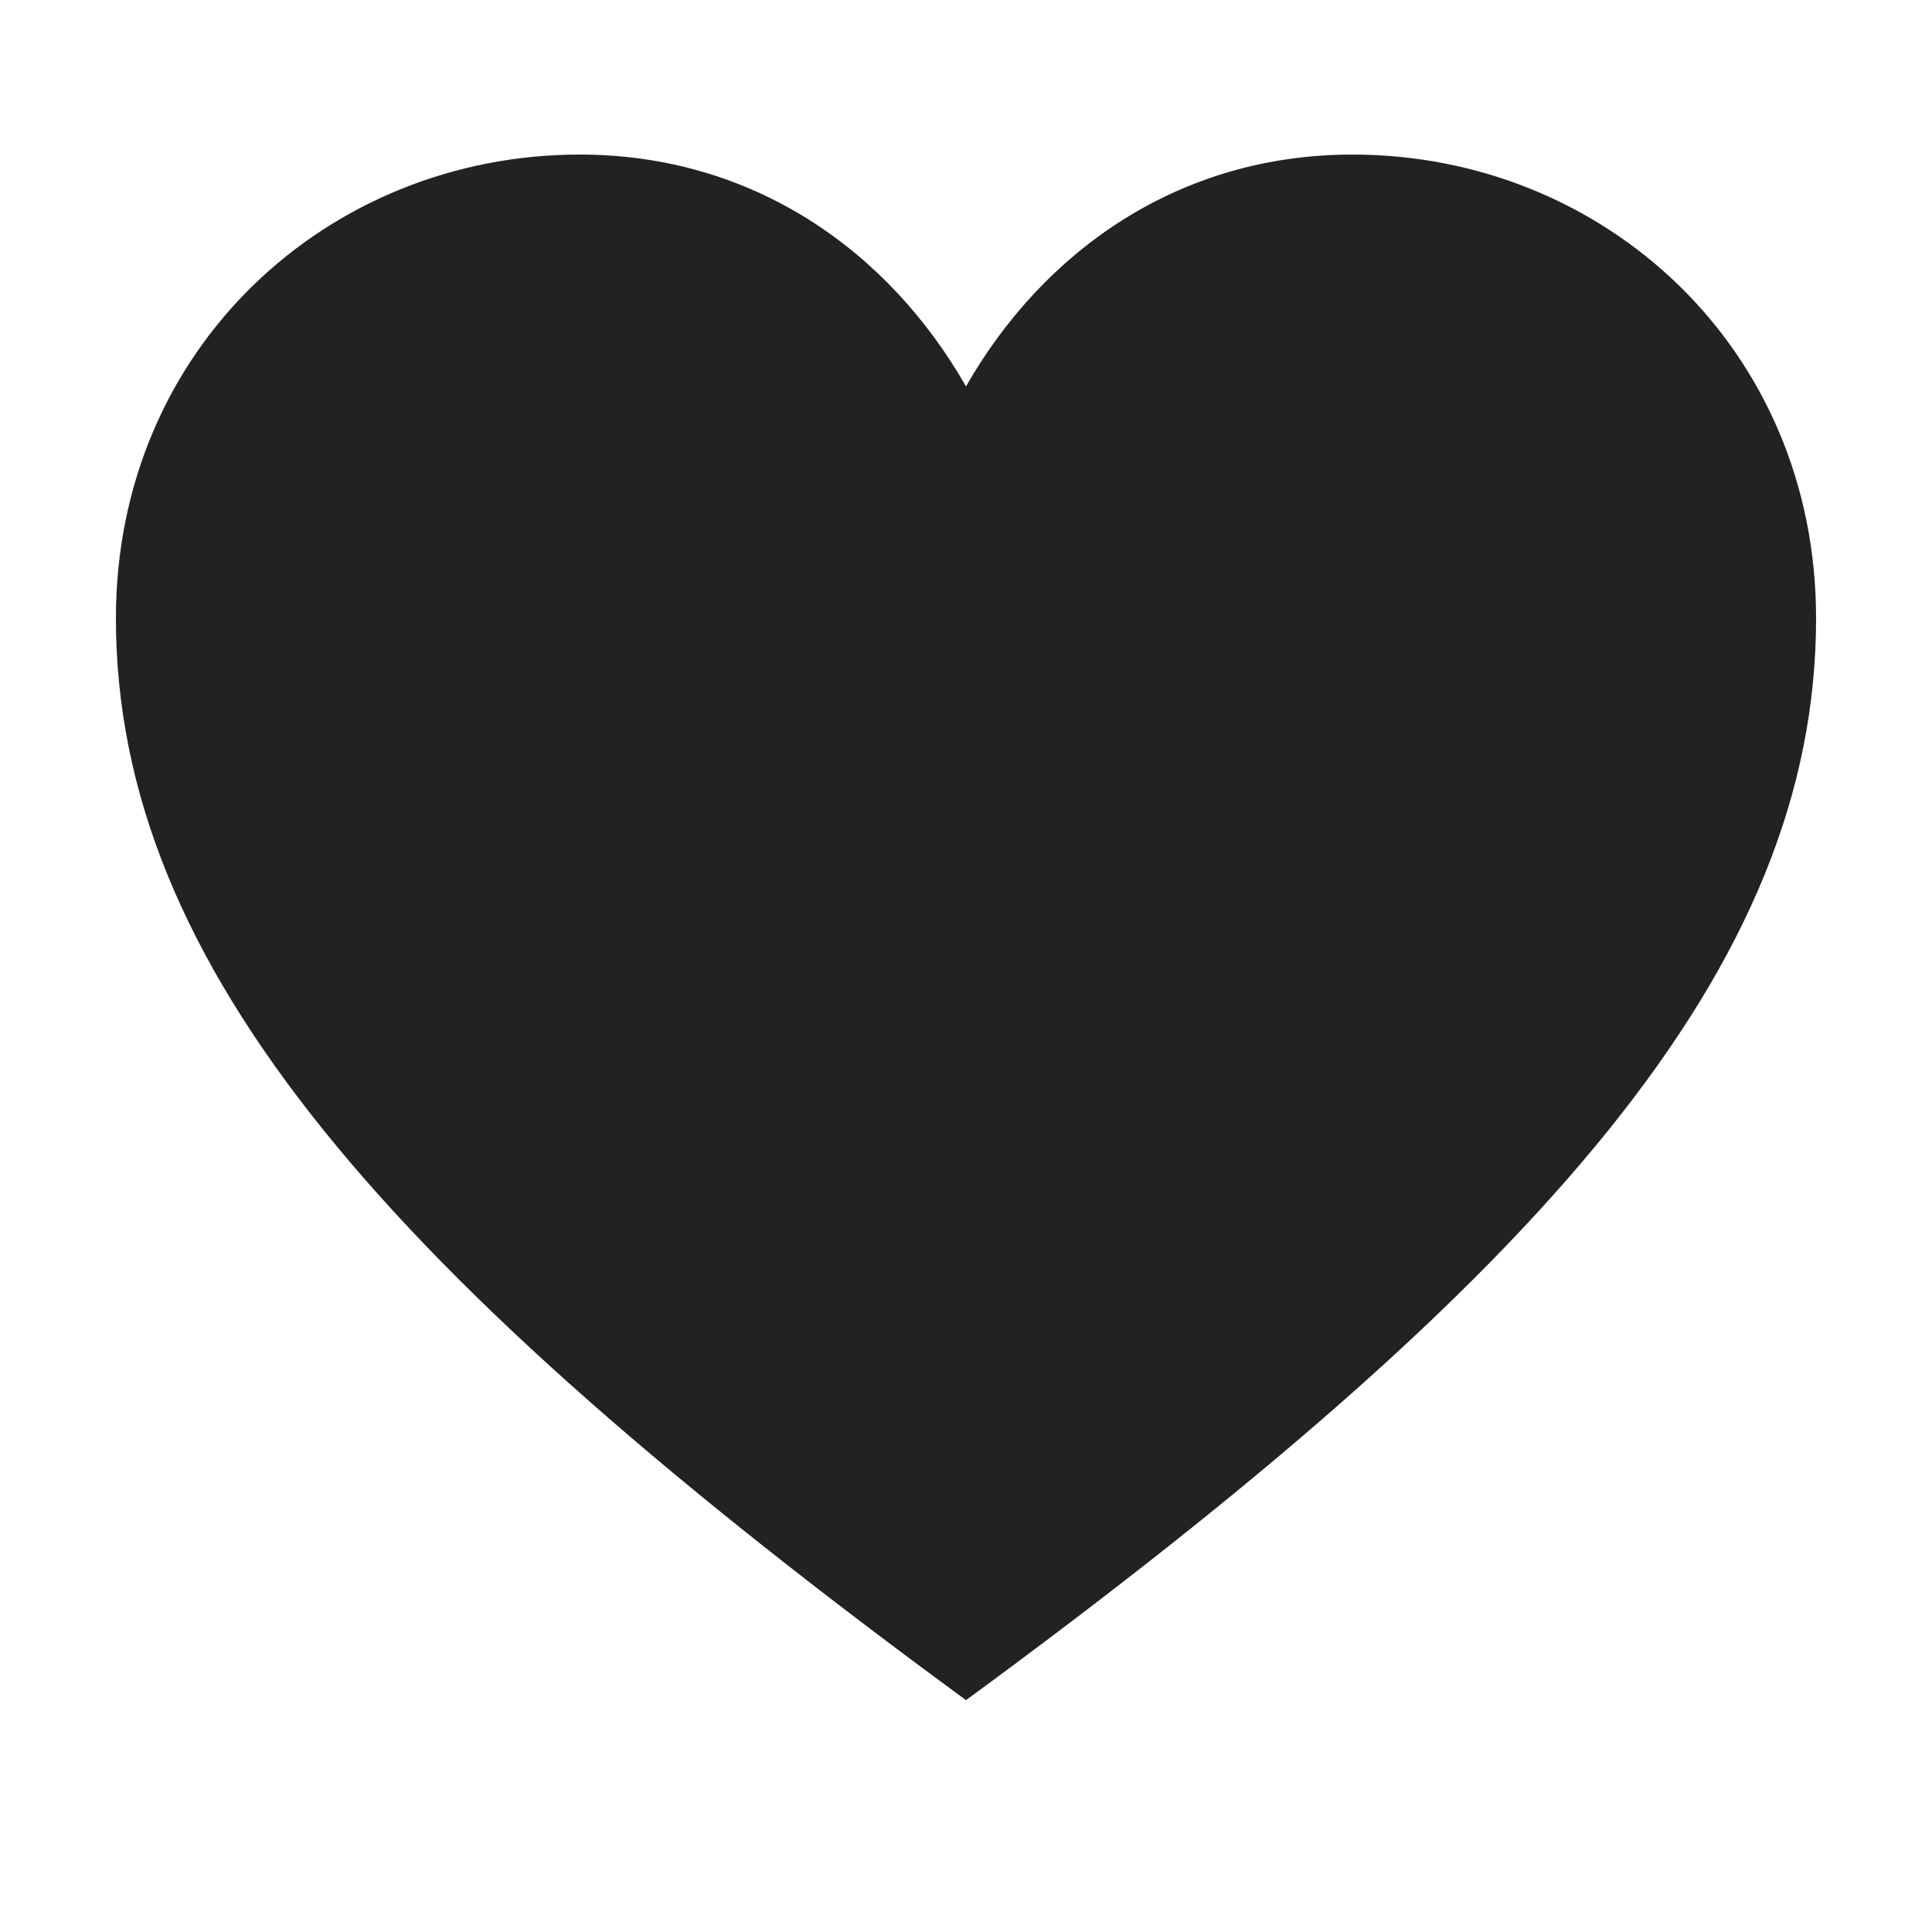
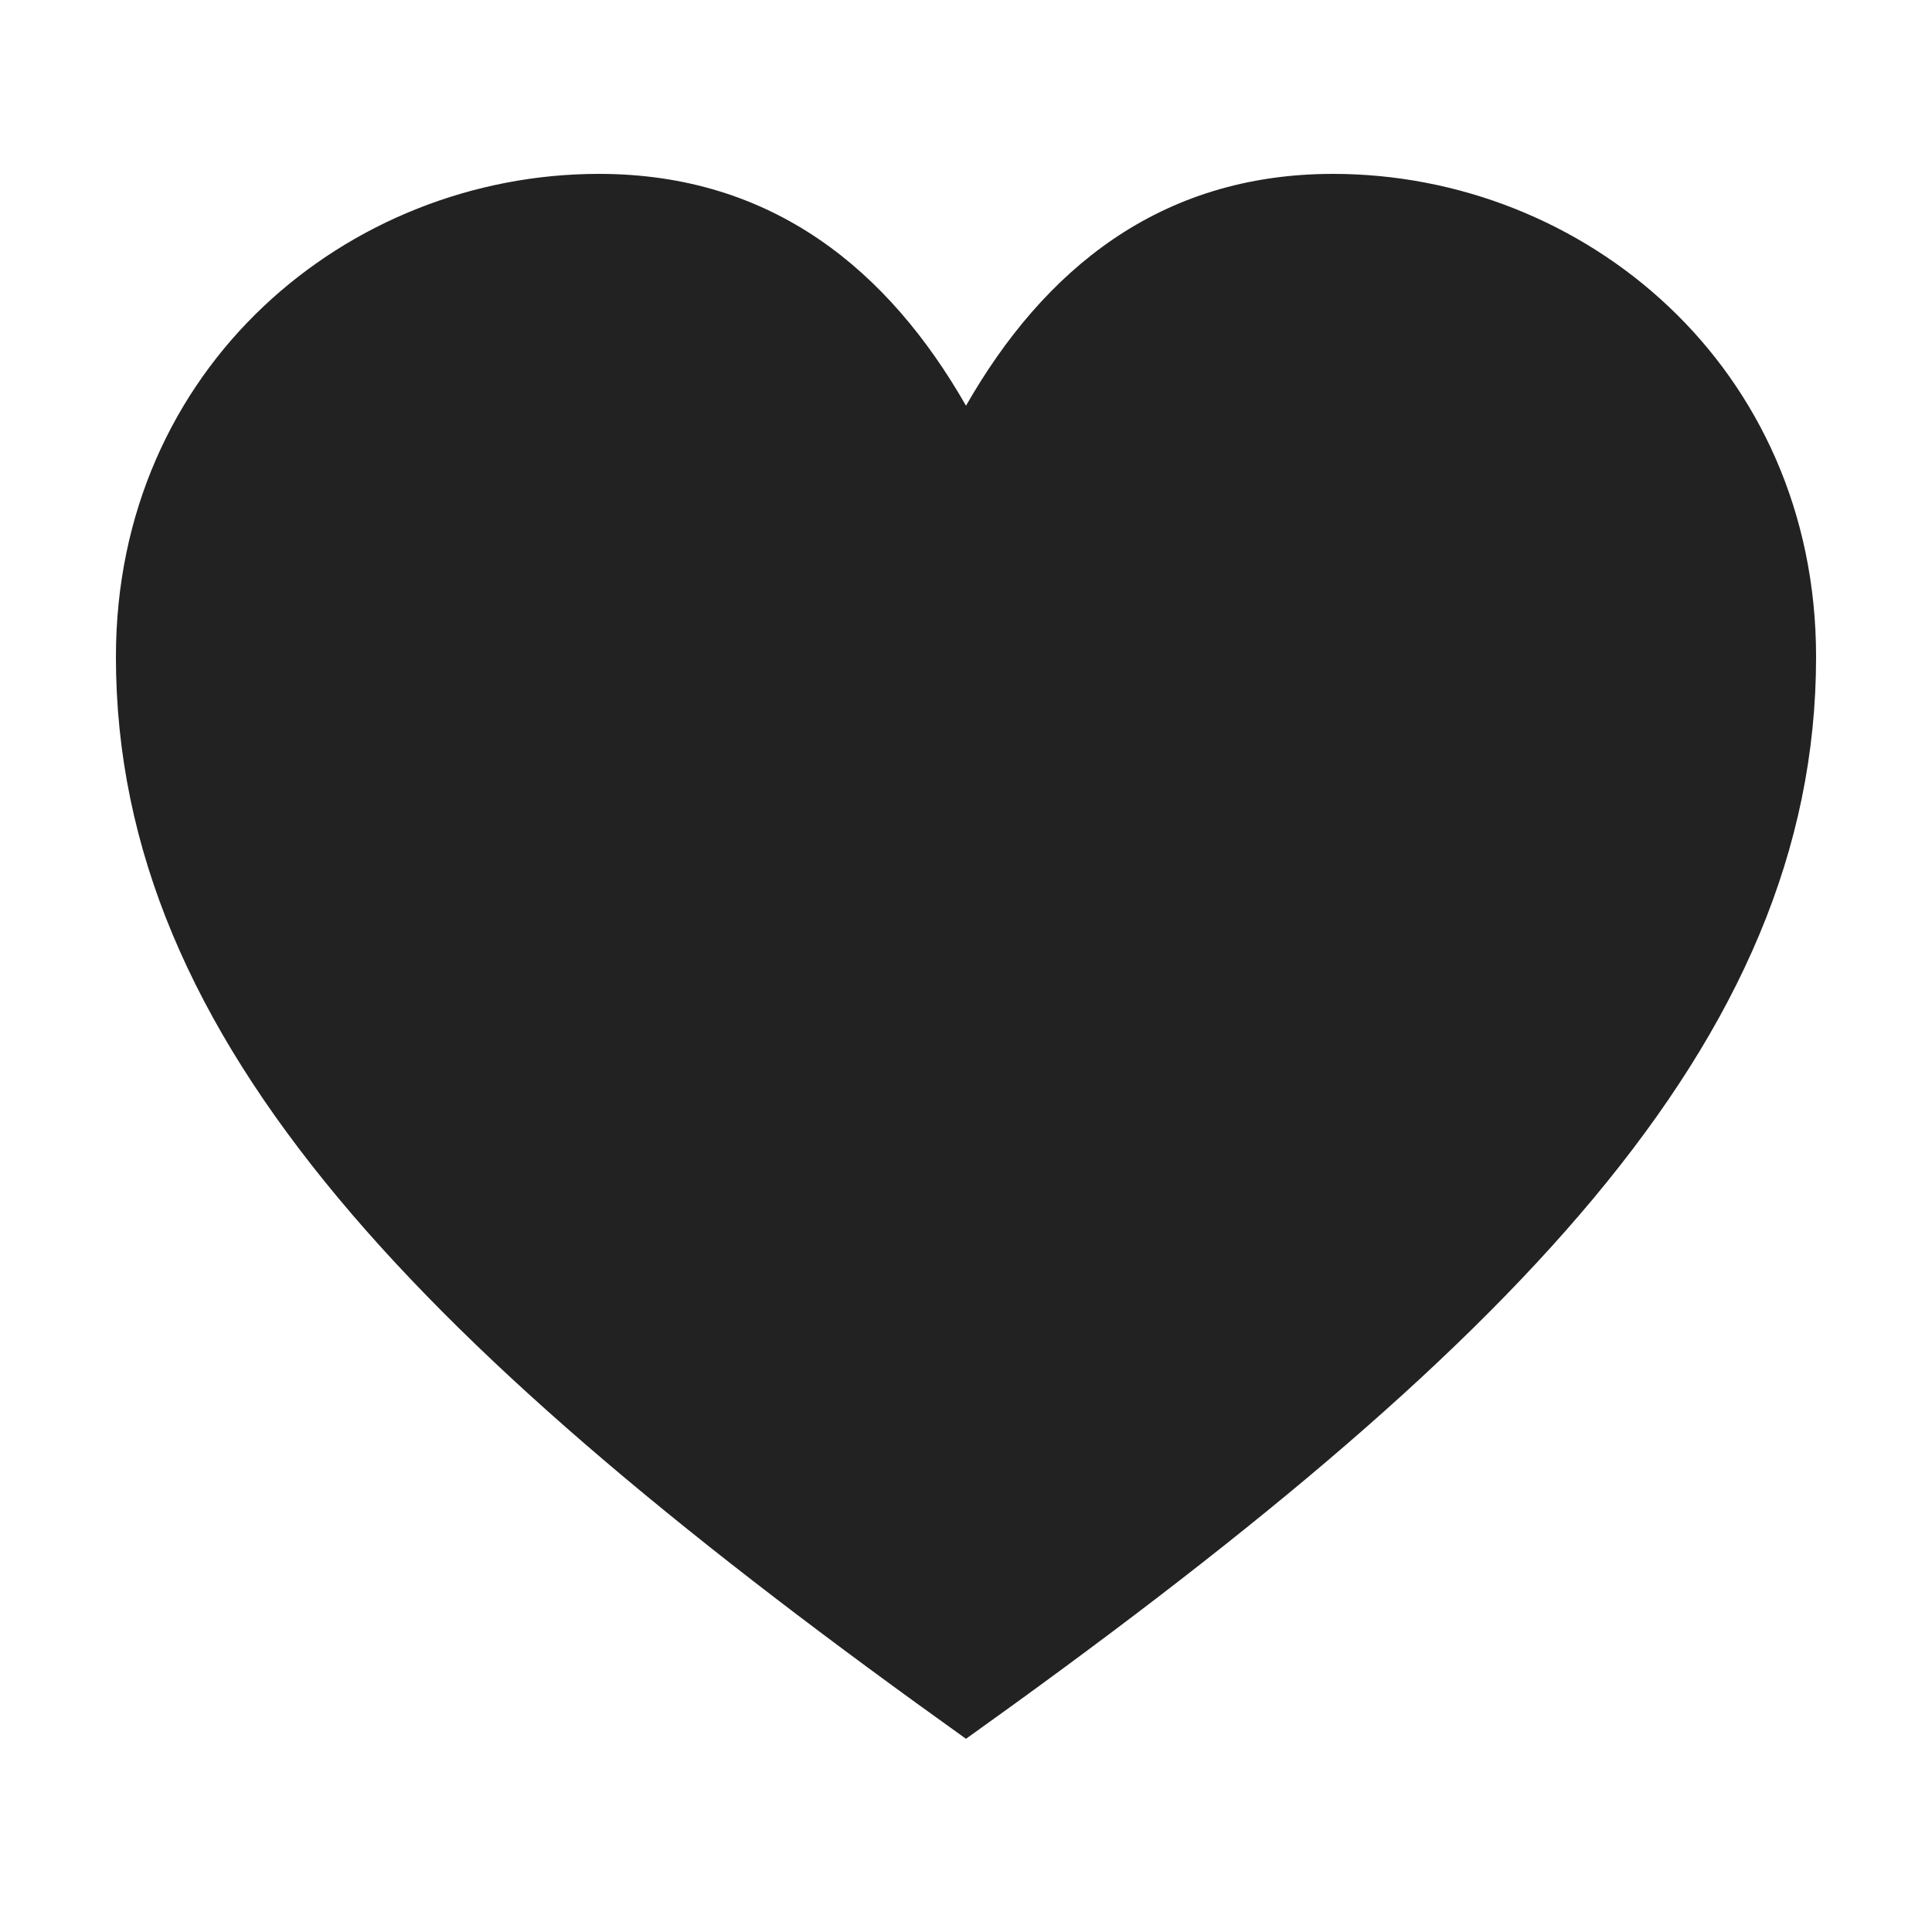
<svg xmlns="http://www.w3.org/2000/svg" viewBox="0 0 100 100" fill="#222">
-   <path d="M50 88C20 66 6 50 6 32 6 18 17 8 30 8c9 0 16 5 20 12 4-7 11-12 20-12 13 0 24 10 24 24 0 18-14 34-44 56z" />
+   <path d="M50 90C22 70 6 54 6 34C6 19 18 9 31 9C40 9 46 14 50 21C54 14 60 9 69 9C82 9 94 19 94 34C94 54 78 70 50 90Z" />
</svg>
